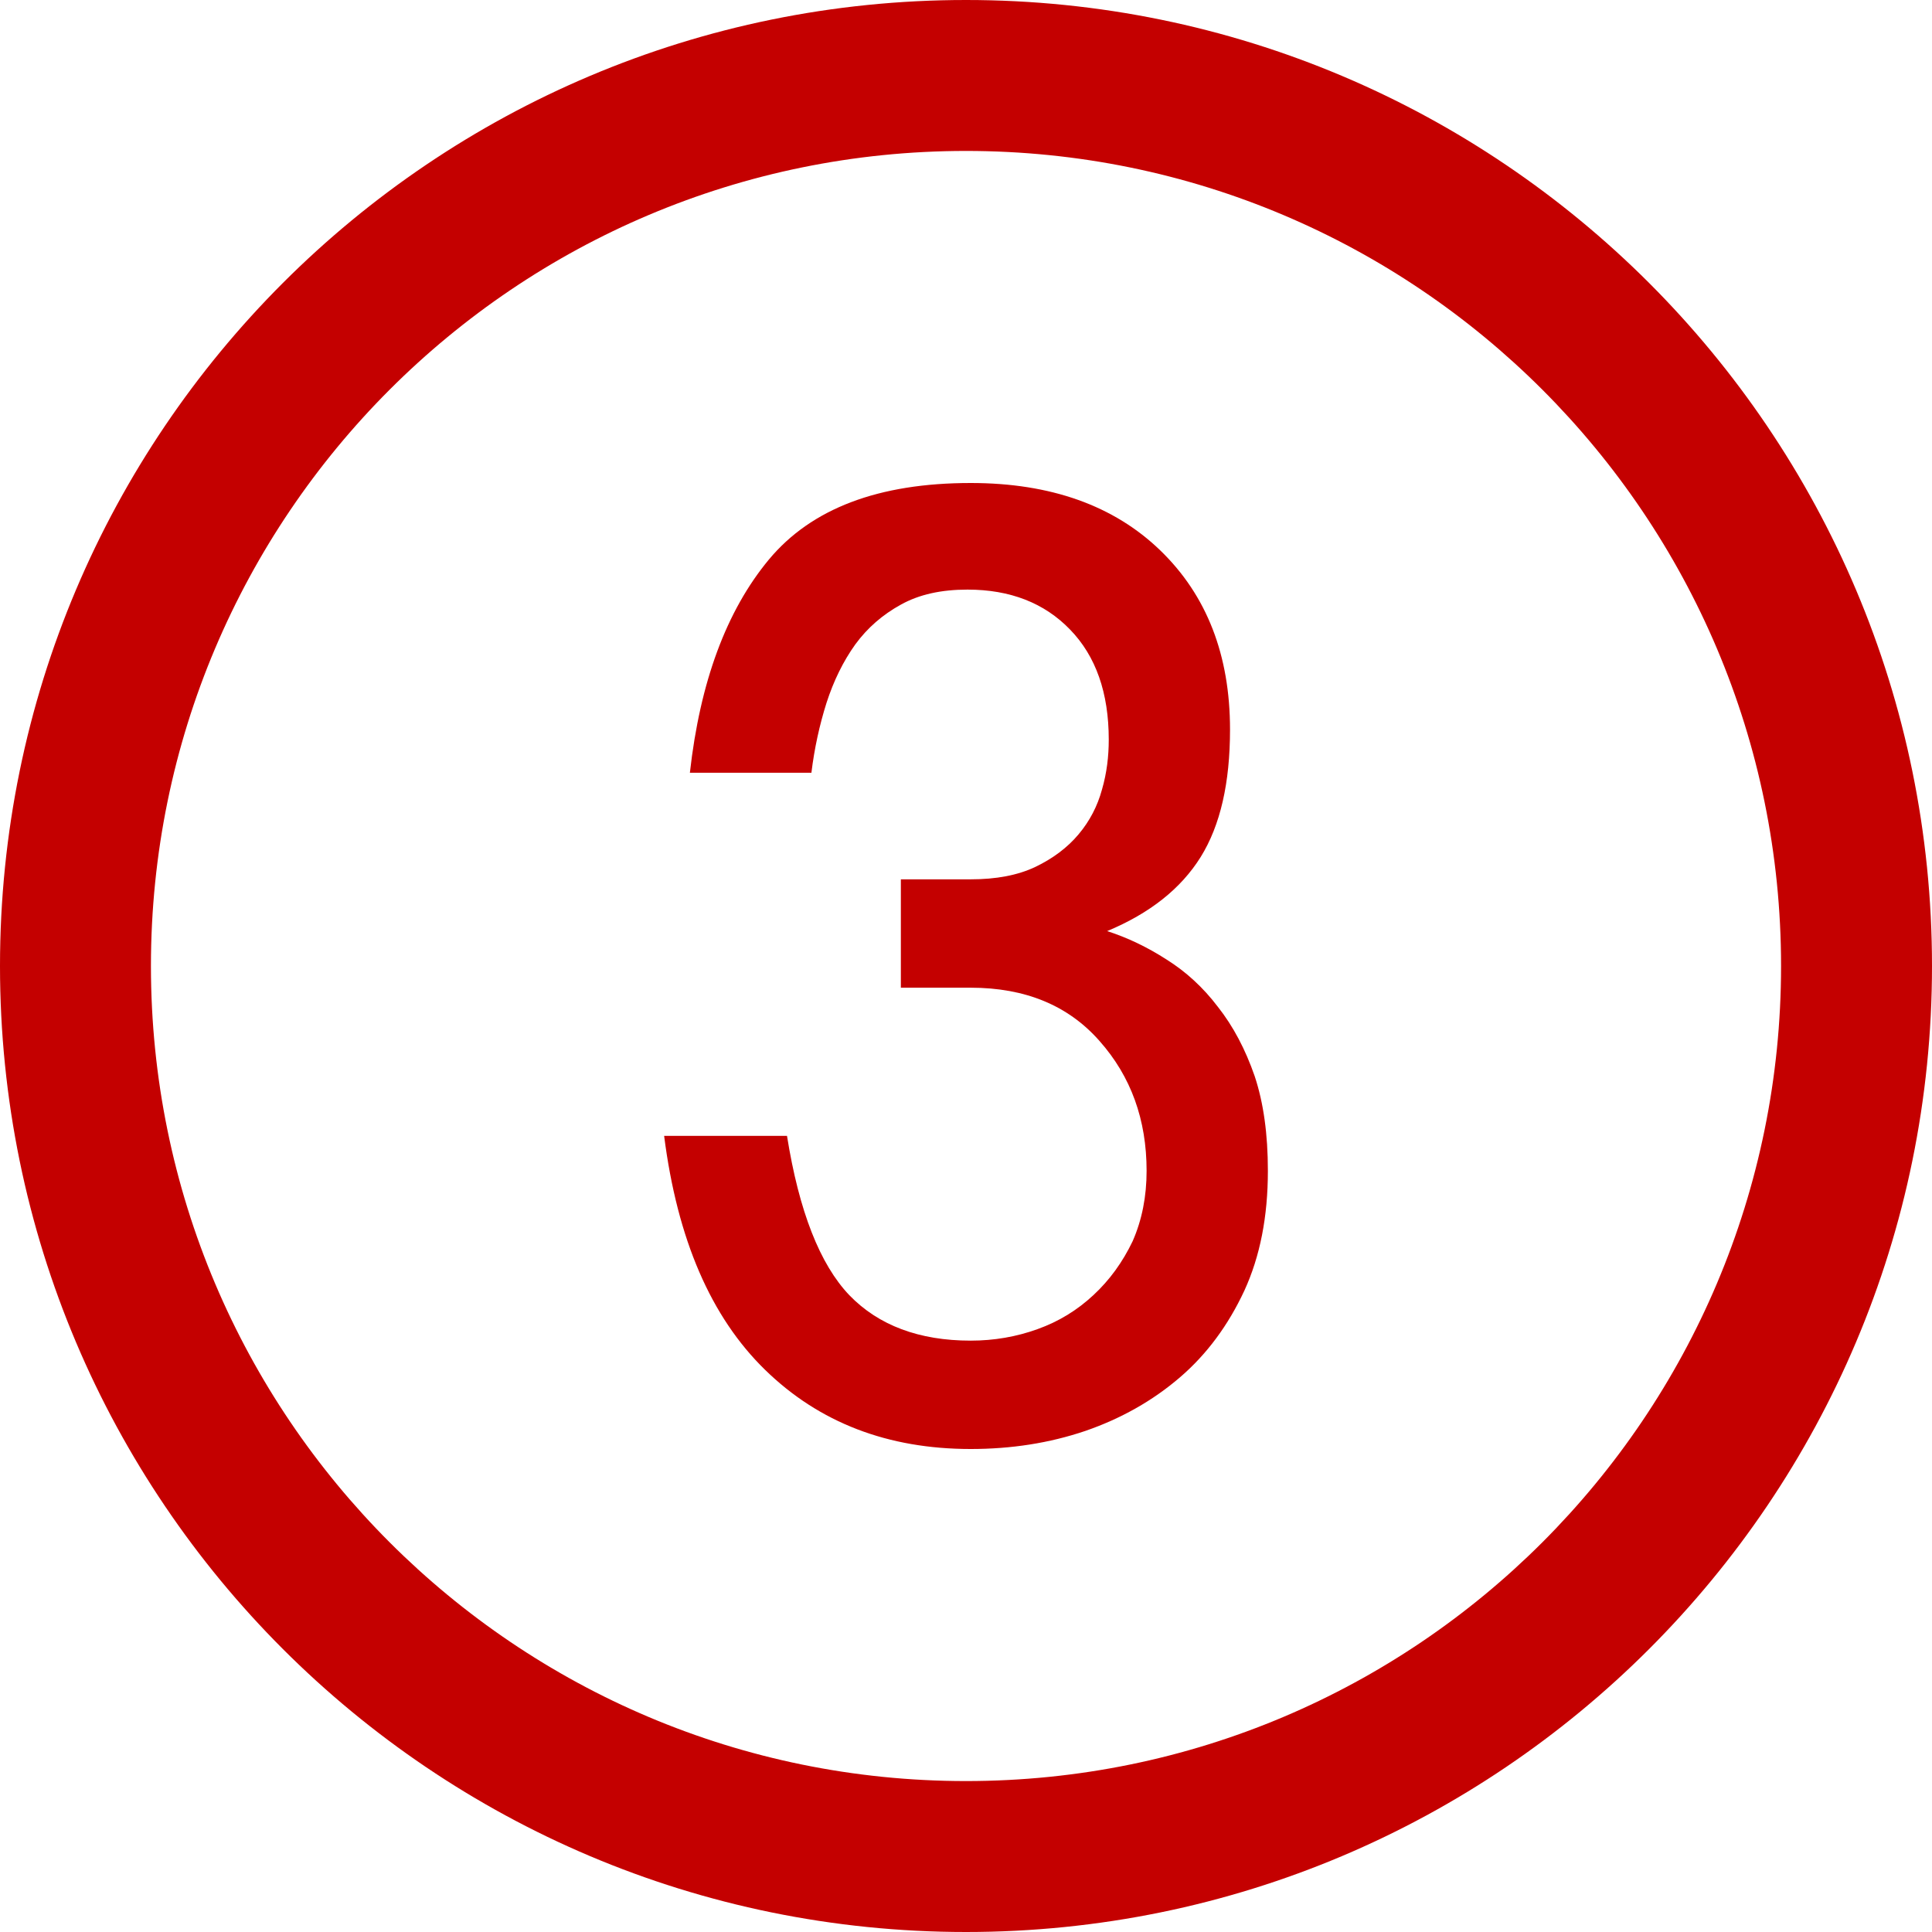
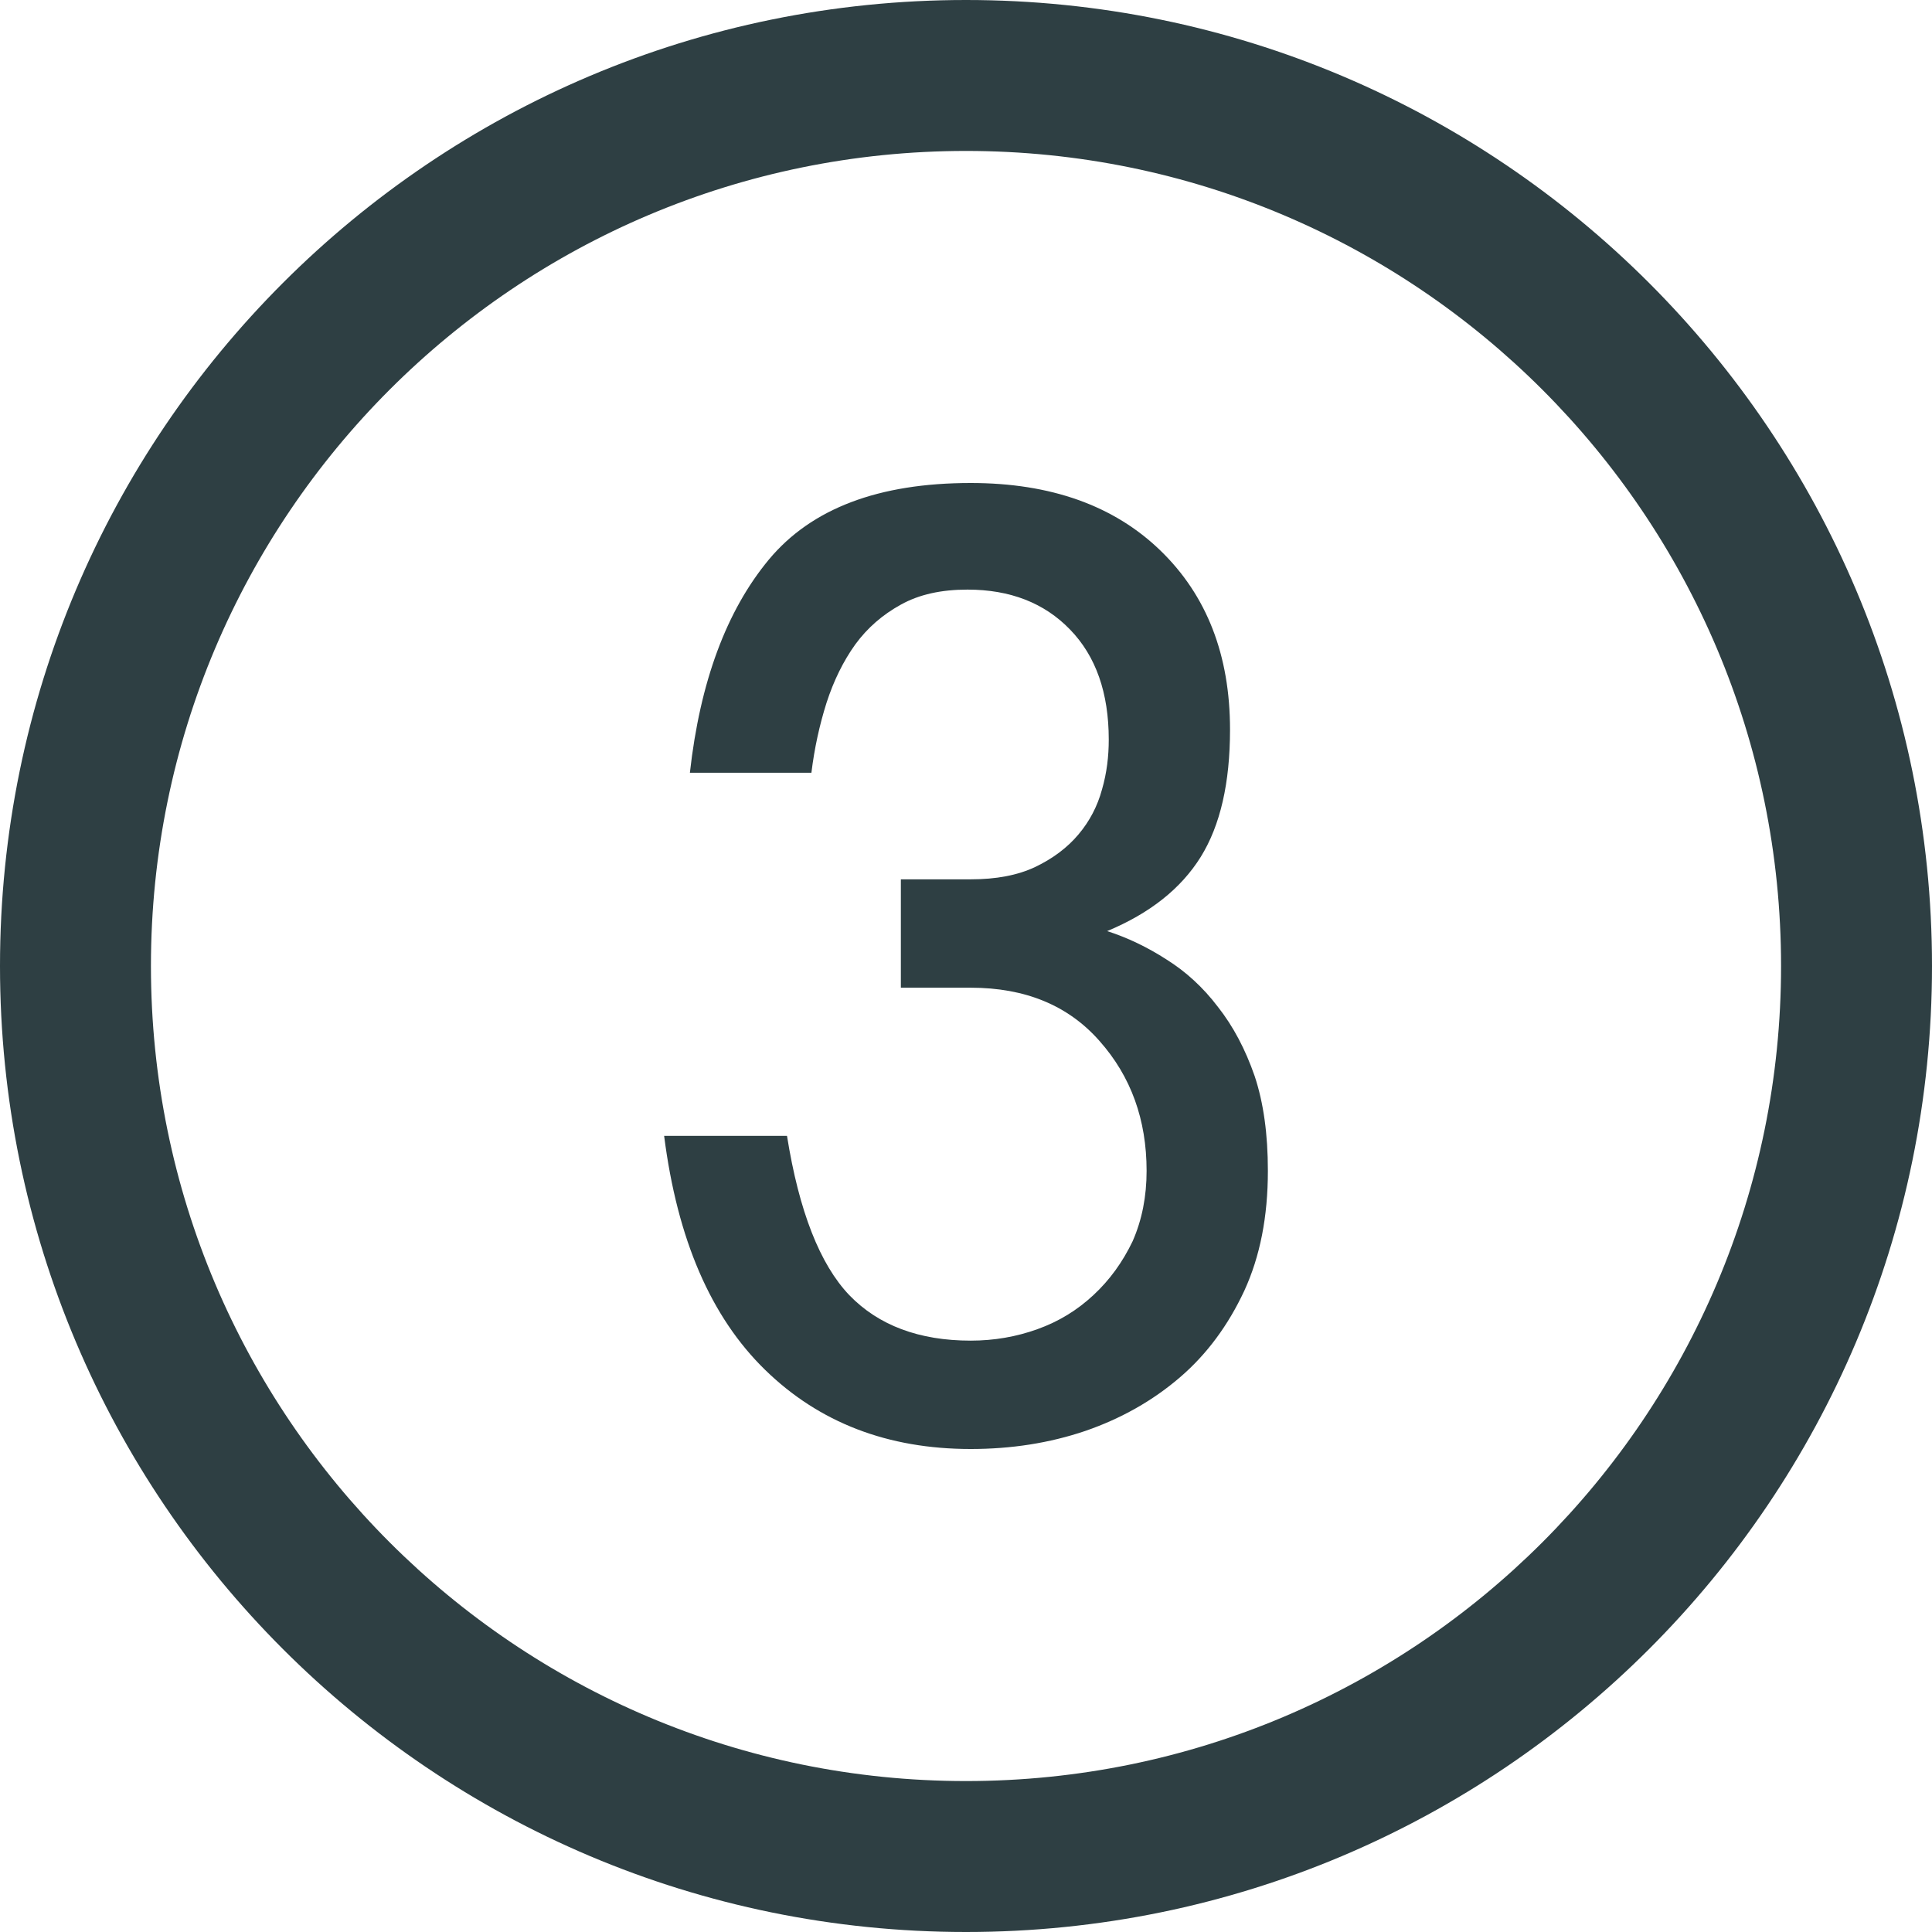
<svg xmlns="http://www.w3.org/2000/svg" version="1.1" id="Capa_1" x="0px" y="0px" width="512px" height="512px" viewBox="0 0 512 512" style="enable-background:new 0 0 512 512;" xml:space="preserve">
  <g>
-     <path d="M256,0C114.609,0,0,114.609,0,256c0,141.391,114.609,256,256,256c141.391,0,256-114.609,256-256   C512,114.609,397.391,0,256,0z M256,472c-119.297,0-216-96.703-216-216S136.703,40,256,40s216,96.703,216,216S375.297,472,256,472z   " fill="#c40000" />
+     <path d="M256,0C114.609,0,0,114.609,0,256c0,141.391,114.609,256,256,256c141.391,0,256-114.609,256-256   C512,114.609,397.391,0,256,0z M256,472c-119.297,0-216-96.703-216-216S136.703,40,256,40s216,96.703,216,216S375.297,472,256,472z   " fill="#2e3f43" />
    <g>
-       <path d="M182.828,204.781c2.688-24.062,9.672-42.922,20.938-56.5C215.031,134.766,232.812,128,257.25,128    c21.156,0,37.938,5.969,50.25,17.875s18.469,27.75,18.469,47.469c0,14.125-2.562,25.375-7.781,33.781    c-5.233,8.375-13.453,14.906-24.78,19.625c5.422,1.75,10.641,4.25,15.688,7.5c5.188,3.25,9.734,7.406,13.672,12.594    c4.062,5.156,7.267,11.234,9.734,18.344c2.344,7.047,3.5,15.359,3.5,25.095c0,12.172-2.078,22.688-6.234,31.75    c-4.28,9.188-9.983,16.905-17.077,22.983c-7.234,6.219-15.642,10.938-25.047,14.188c-9.531,3.233-19.673,4.797-30.392,4.797    c-21.969,0-40.156-6.983-54.5-20.983c-14.344-13.984-23.25-34.548-26.75-62h32.562c3.188,20,8.734,34.047,16.5,42.202    c7.75,8.031,18.531,12.062,32.188,12.062c6.156,0,12.094-1.017,17.703-3.048c5.641-2.016,10.516-5.016,14.812-9.016    c4.312-4,7.734-8.734,10.392-14.281c2.5-5.688,3.702-11.905,3.702-18.655c0-13.517-4.125-25.017-12.5-34.438    c-8.25-9.375-19.641-14.094-34.108-14.094h-18.516v-28.719h18.516c6.719,0,12.422-1.062,17.108-3.281    c4.656-2.234,8.484-5.094,11.453-8.625c2.953-3.5,5.031-7.5,6.22-11.875c1.297-4.469,1.797-8.875,1.797-13.25    c0-12.375-3.406-22.109-10.25-29.156c-6.828-7.078-15.922-10.594-27.188-10.594c-6.953,0-12.797,1.281-17.656,3.984    c-4.812,2.641-8.875,6.156-12.078,10.547c-3.188,4.453-5.719,9.594-7.625,15.484c-1.859,5.875-3.219,12.109-4,18.516H182.828z" fill="#c40000" />
+       <path d="M182.828,204.781c2.688-24.062,9.672-42.922,20.938-56.5C215.031,134.766,232.812,128,257.25,128    c21.156,0,37.938,5.969,50.25,17.875s18.469,27.75,18.469,47.469c0,14.125-2.562,25.375-7.781,33.781    c-5.233,8.375-13.453,14.906-24.78,19.625c5.422,1.75,10.641,4.25,15.688,7.5c5.188,3.25,9.734,7.406,13.672,12.594    c4.062,5.156,7.267,11.234,9.734,18.344c2.344,7.047,3.5,15.359,3.5,25.095c0,12.172-2.078,22.688-6.234,31.75    c-4.28,9.188-9.983,16.905-17.077,22.983c-7.234,6.219-15.642,10.938-25.047,14.188c-9.531,3.233-19.673,4.797-30.392,4.797    c-21.969,0-40.156-6.983-54.5-20.983c-14.344-13.984-23.25-34.548-26.75-62h32.562c3.188,20,8.734,34.047,16.5,42.202    c7.75,8.031,18.531,12.062,32.188,12.062c6.156,0,12.094-1.017,17.703-3.048c5.641-2.016,10.516-5.016,14.812-9.016    c4.312-4,7.734-8.734,10.392-14.281c2.5-5.688,3.702-11.905,3.702-18.655c0-13.517-4.125-25.017-12.5-34.438    c-8.25-9.375-19.641-14.094-34.108-14.094h-18.516v-28.719h18.516c6.719,0,12.422-1.062,17.108-3.281    c4.656-2.234,8.484-5.094,11.453-8.625c2.953-3.5,5.031-7.5,6.22-11.875c1.297-4.469,1.797-8.875,1.797-13.25    c0-12.375-3.406-22.109-10.25-29.156c-6.828-7.078-15.922-10.594-27.188-10.594c-6.953,0-12.797,1.281-17.656,3.984    c-4.812,2.641-8.875,6.156-12.078,10.547c-3.188,4.453-5.719,9.594-7.625,15.484c-1.859,5.875-3.219,12.109-4,18.516H182.828z" fill="#2e3f43" />
    </g>
  </g>
-   <g>
- </g>
-   <g>
- </g>
-   <g>
- </g>
-   <g>
- </g>
-   <g>
- </g>
-   <g>
- </g>
-   <g>
- </g>
-   <g>
- </g>
-   <g>
- </g>
-   <g>
- </g>
-   <g>
- </g>
-   <g>
- </g>
-   <g>
- </g>
-   <g>
- </g>
-   <g>
- </g>
</svg>
